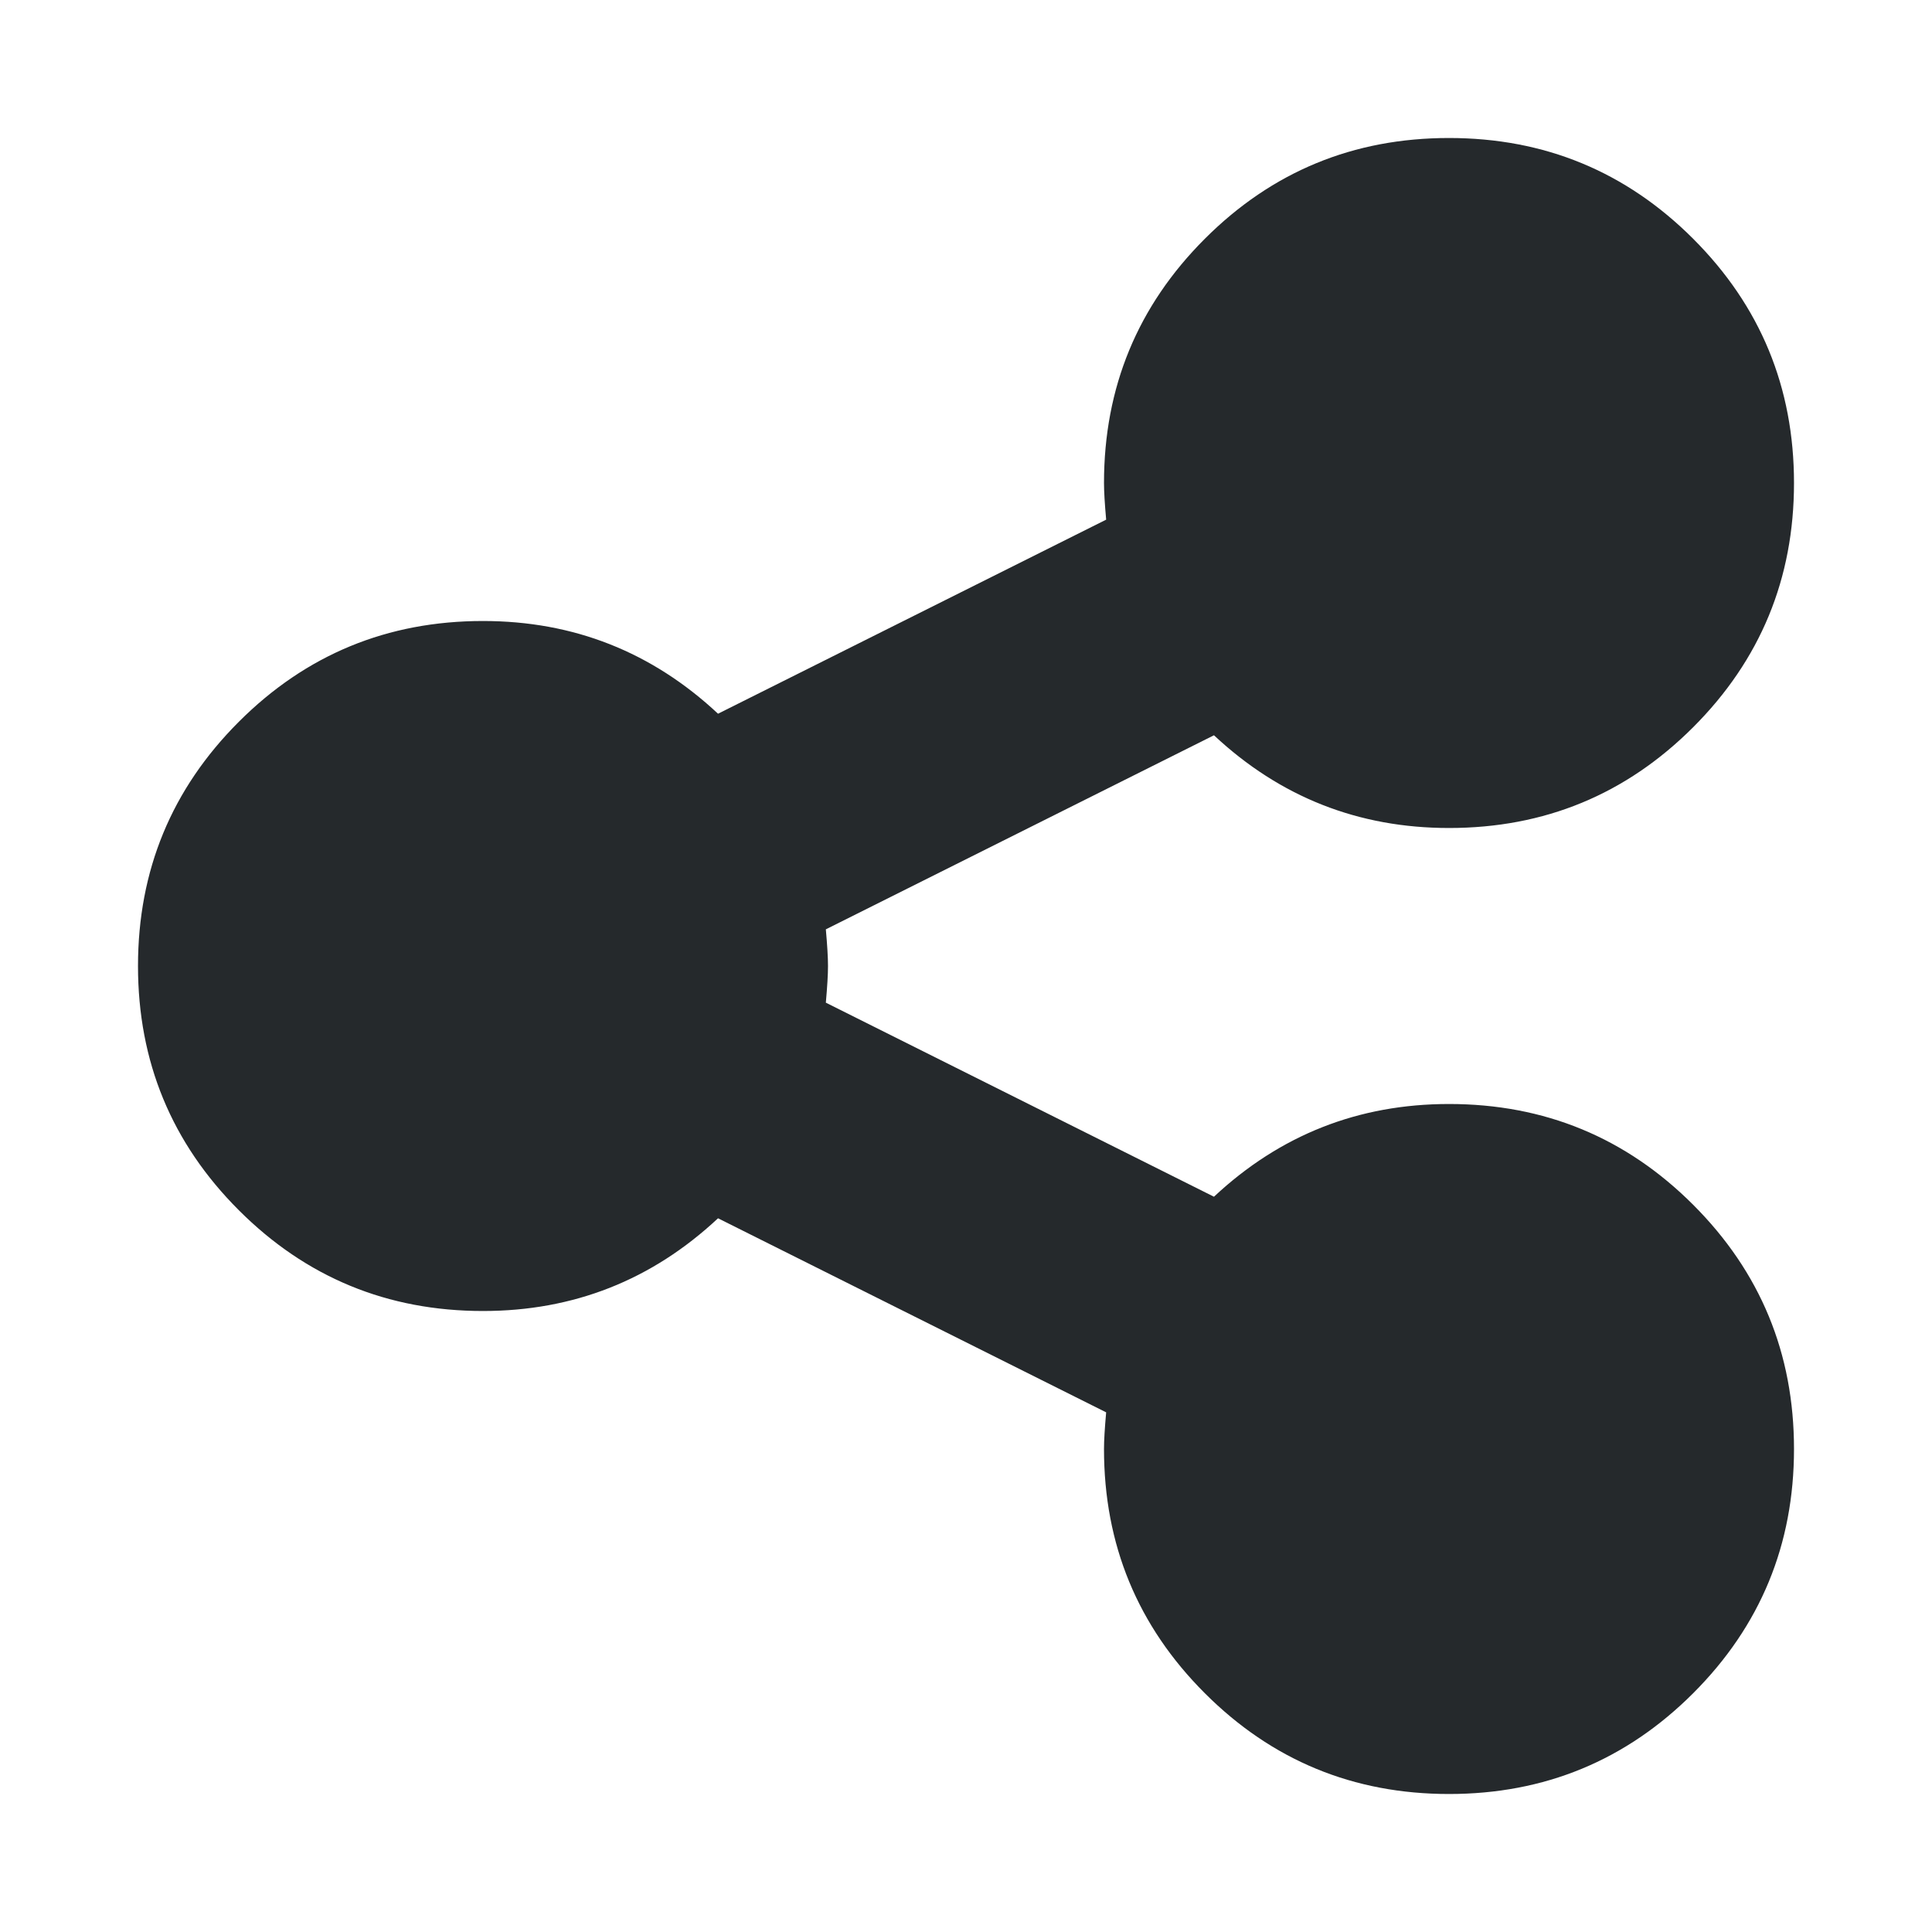
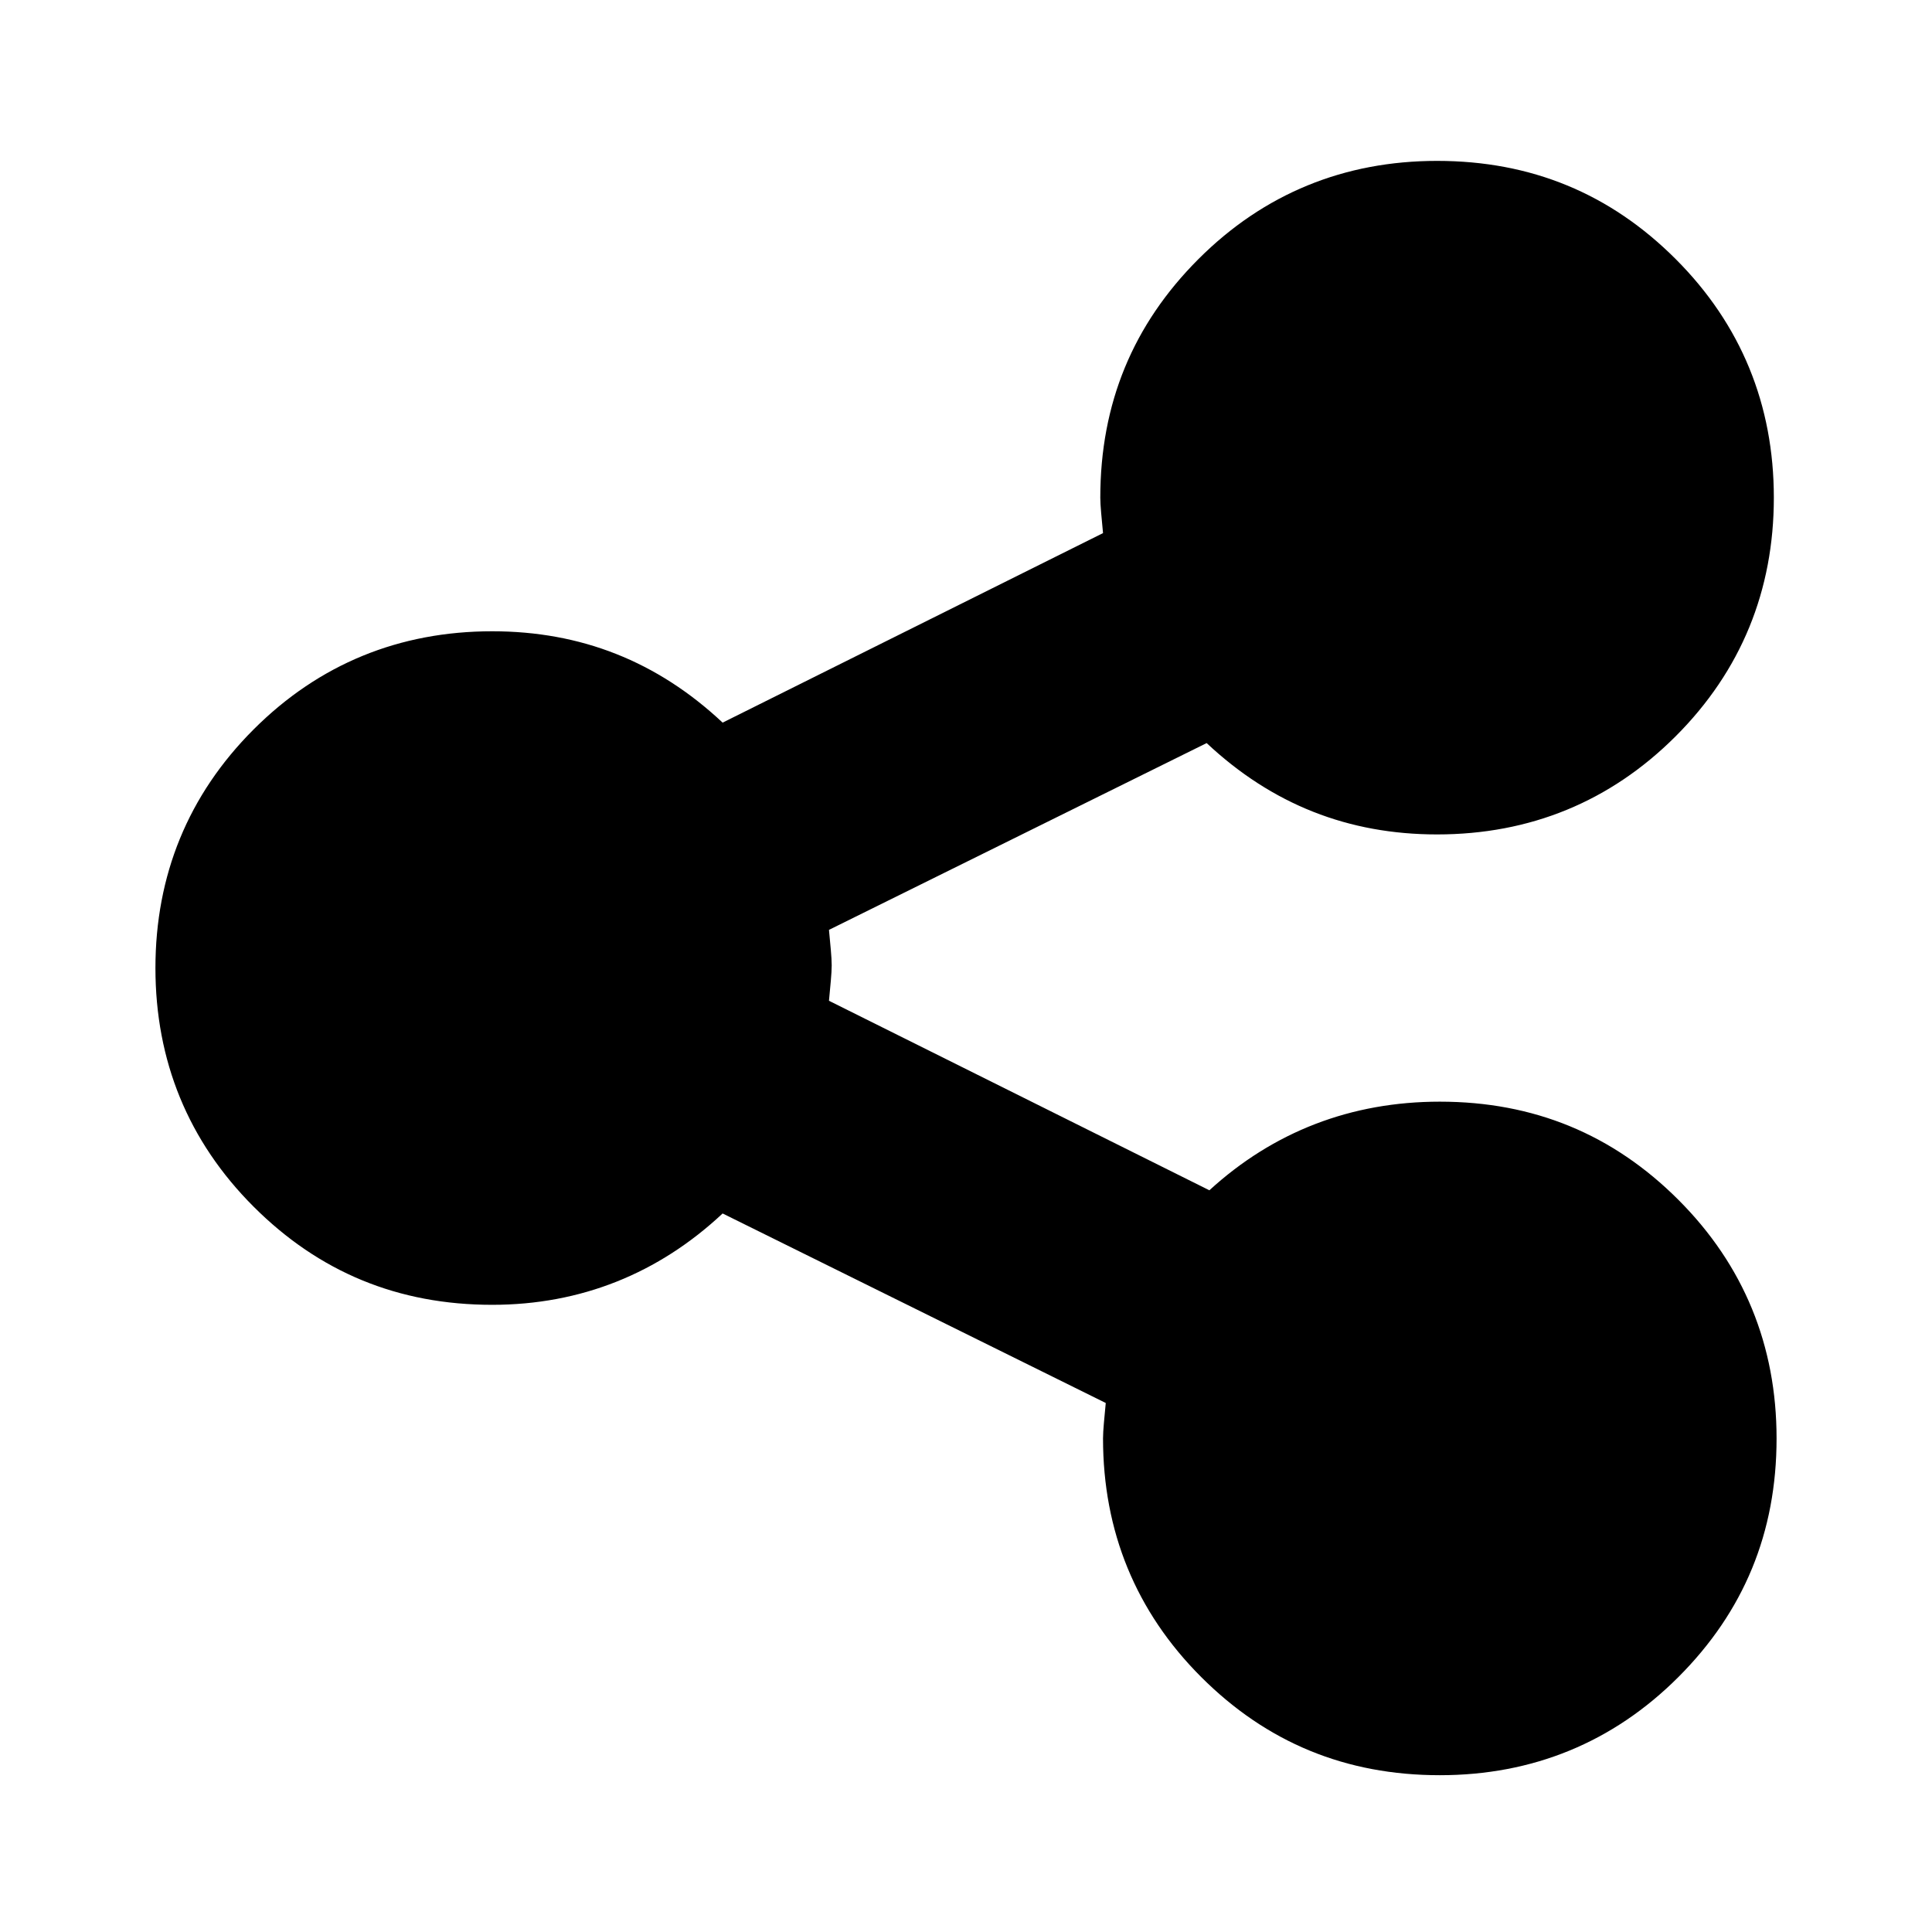
- <svg xmlns="http://www.w3.org/2000/svg" version="1.1" id="Layer_1" x="0px" y="0px" viewBox="0 0 1792 1792" style="enable-background:new 0 0 1792 1792;" xml:space="preserve">
-   <style type="text/css">
- 	.st0{fill:#25292C;}
- </style>
-   <path class="st0" d="M1344,1024c88.7,0,164.2,31.2,226.5,93.5s93.5,137.8,93.5,226.5s-31.2,164.2-93.5,226.5S1432.7,1664,1344,1664  s-164.2-31.2-226.5-93.5S1024,1432.7,1024,1344c0-8,0.7-19.3,2-34l-360-180c-61.3,57.3-134,86-218,86c-88.7,0-164.2-31.2-226.5-93.5  S128,984.7,128,896s31.2-164.2,93.5-226.5S359.3,576,448,576c84,0,156.7,28.7,218,86l360-180c-1.3-14.7-2-26-2-34  c0-88.7,31.2-164.2,93.5-226.5S1255.3,128,1344,128s164.2,31.2,226.5,93.5S1664,359.3,1664,448s-31.2,164.2-93.5,226.5  S1432.7,768,1344,768c-84,0-156.7-28.7-218-86L766,862c1.3,14.7,2,26,2,34s-0.7,19.3-2,34l360,180  C1187.3,1052.7,1260,1024,1344,1024z" />
+ <svg xmlns="http://www.w3.org/2000/svg" version="1.1" id="Layer_2" x="0px" y="0px" viewBox="0 0 141.7 141.7" style="enable-background:new 0 0 141.7 141.7;" xml:space="preserve">
+   <path d="M105.6,80.8c6.9,0,12.7,2.4,17.5,7.2c4.8,4.8,7.2,10.7,7.2,17.5c0,6.9-2.4,12.7-7.2,17.5c-4.8,4.8-10.7,7.2-17.5,7.2  c-6.9,0-12.7-2.4-17.5-7.2c-4.8-4.8-7.2-10.7-7.2-17.5c0-0.6,0.1-1.5,0.2-2.6L53,89c-4.7,4.4-10.4,6.7-16.9,6.7  c-6.9,0-12.7-2.4-17.5-7.2s-7.2-10.7-7.2-17.5s2.4-12.7,7.2-17.5s10.7-7.2,17.5-7.2c6.5,0,12.1,2.2,16.9,6.7l27.9-13.9  c-0.1-1.1-0.2-2-0.2-2.6c0-6.9,2.4-12.7,7.2-17.5c4.8-4.8,10.7-7.2,17.5-7.2c6.9,0,12.7,2.4,17.5,7.2c4.8,4.8,7.2,10.7,7.2,17.5  s-2.4,12.7-7.2,17.5c-4.8,4.8-10.7,7.2-17.5,7.2c-6.5,0-12.1-2.2-16.9-6.7L60.8,68.2c0.1,1.1,0.2,2,0.2,2.6s-0.1,1.5-0.2,2.6  l27.9,13.9C93.4,83,99.1,80.8,105.6,80.8z" />
</svg>
